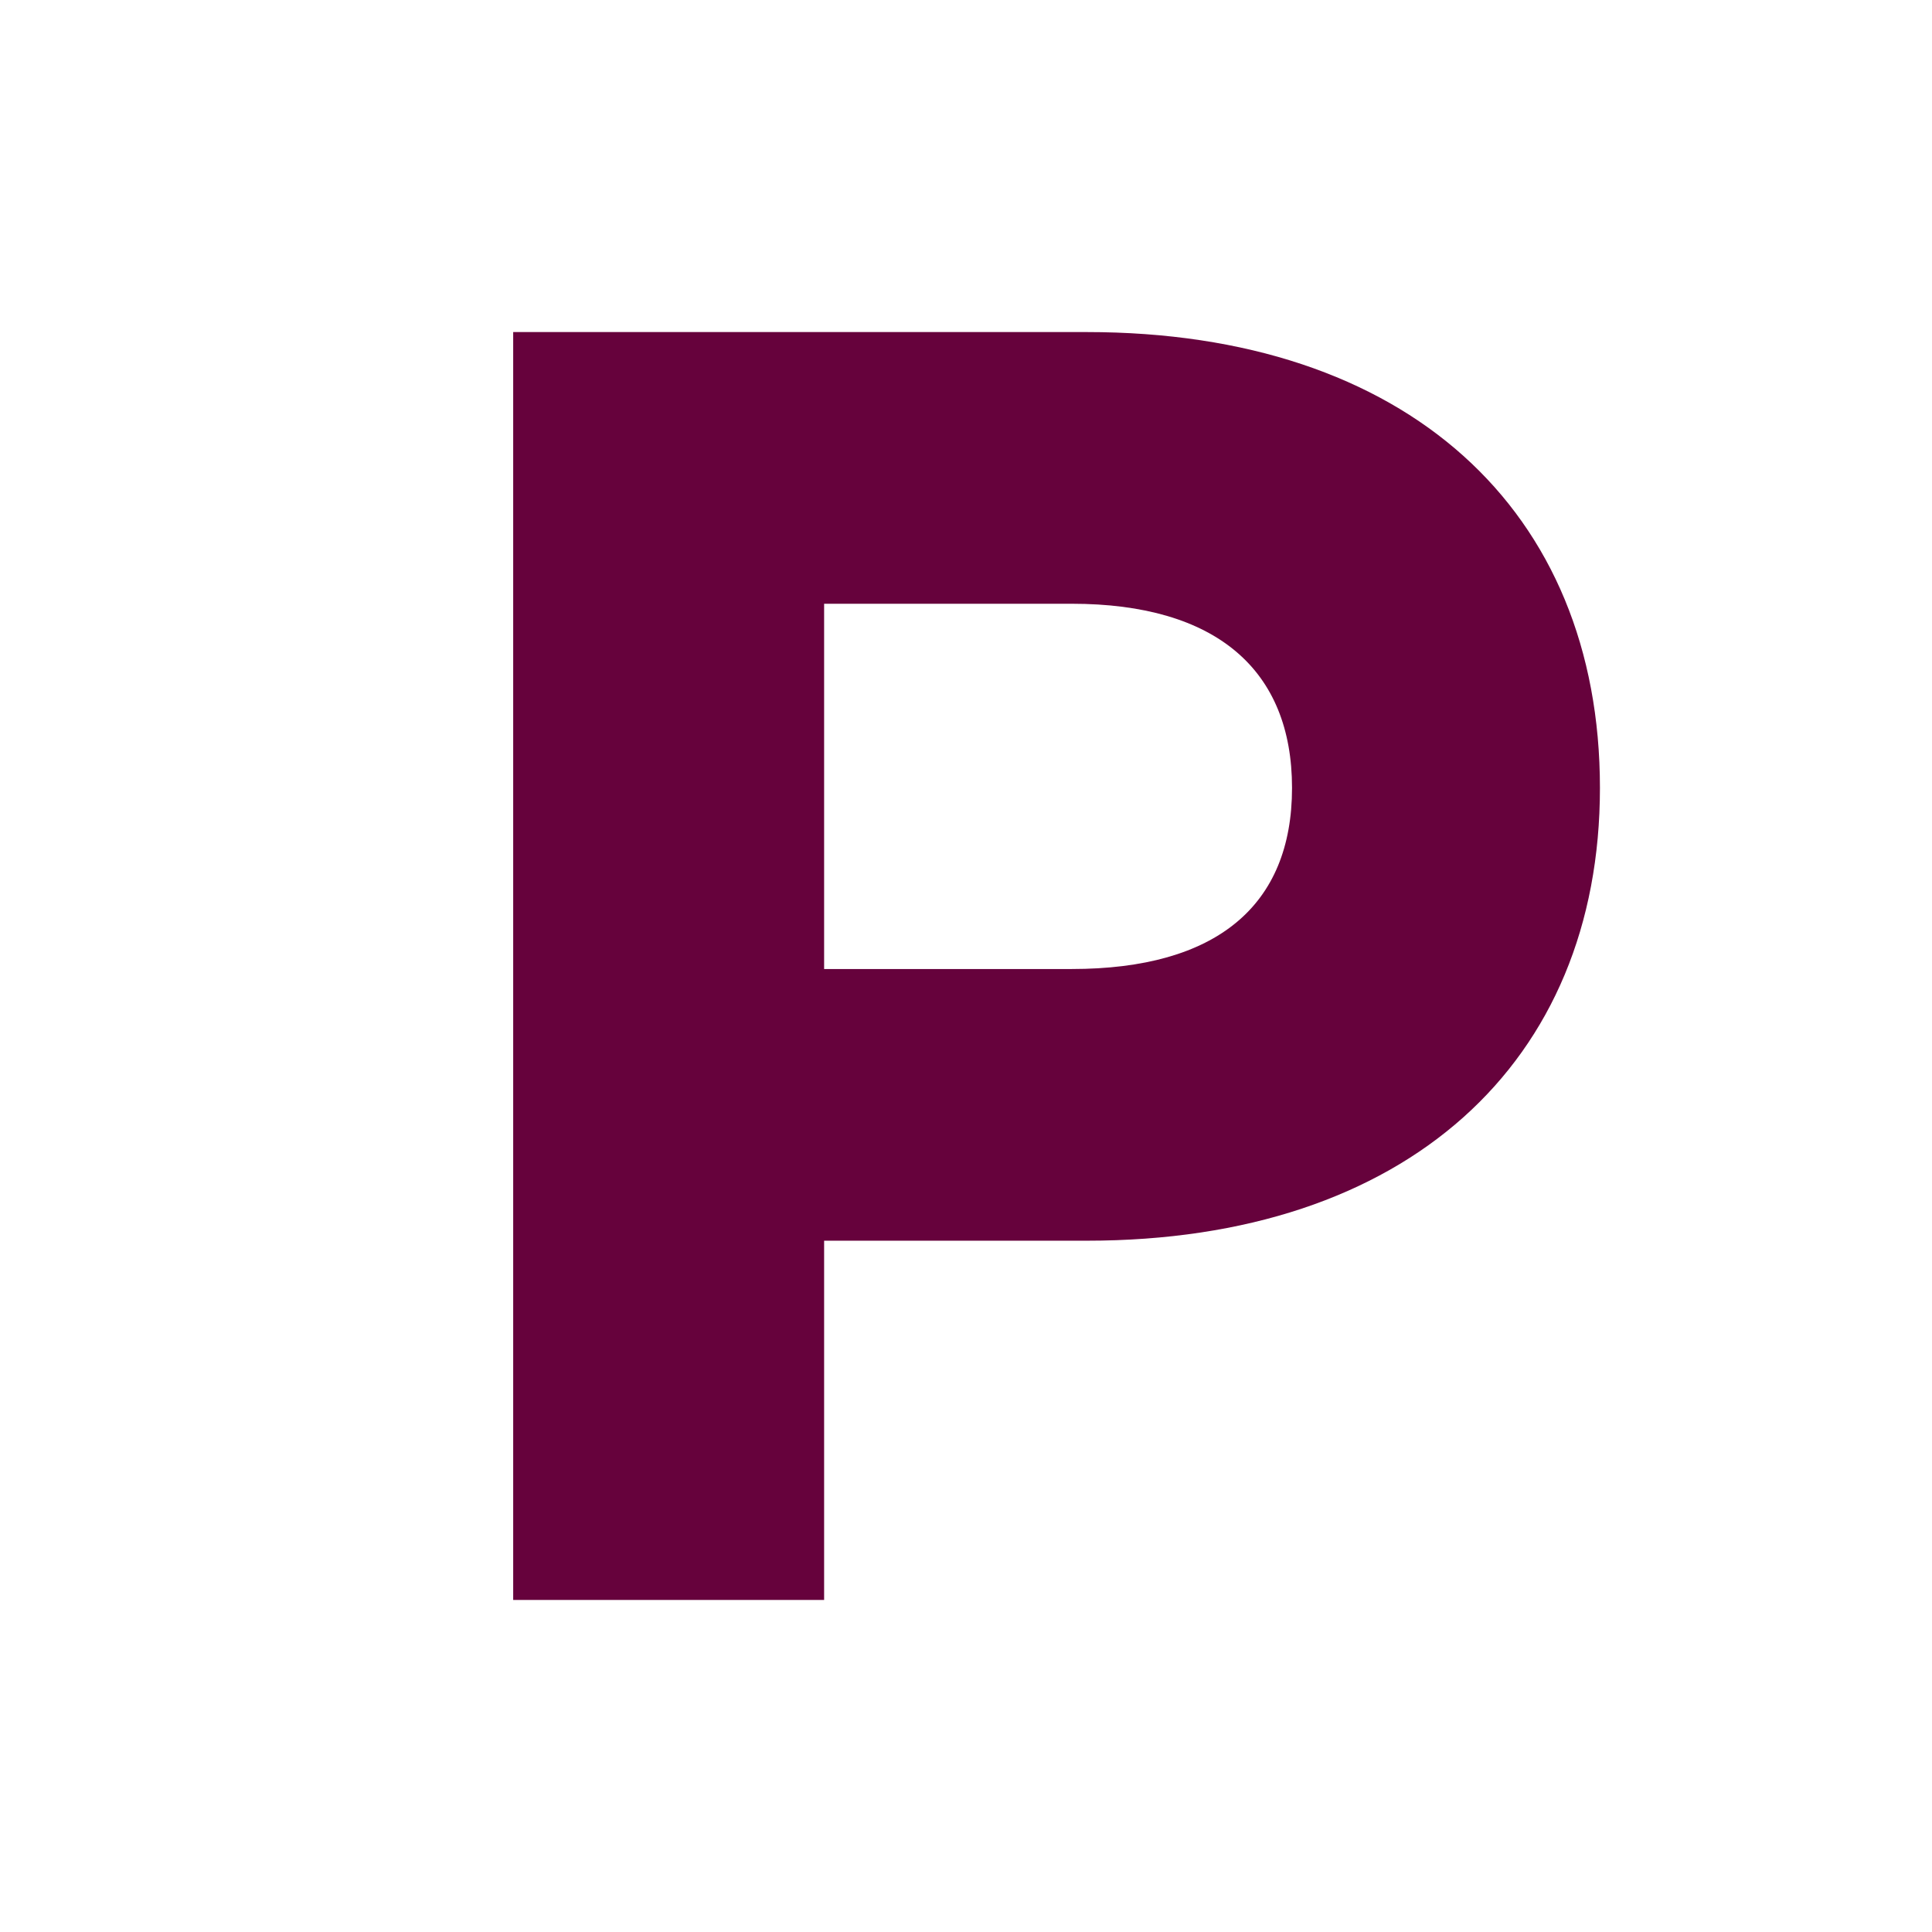
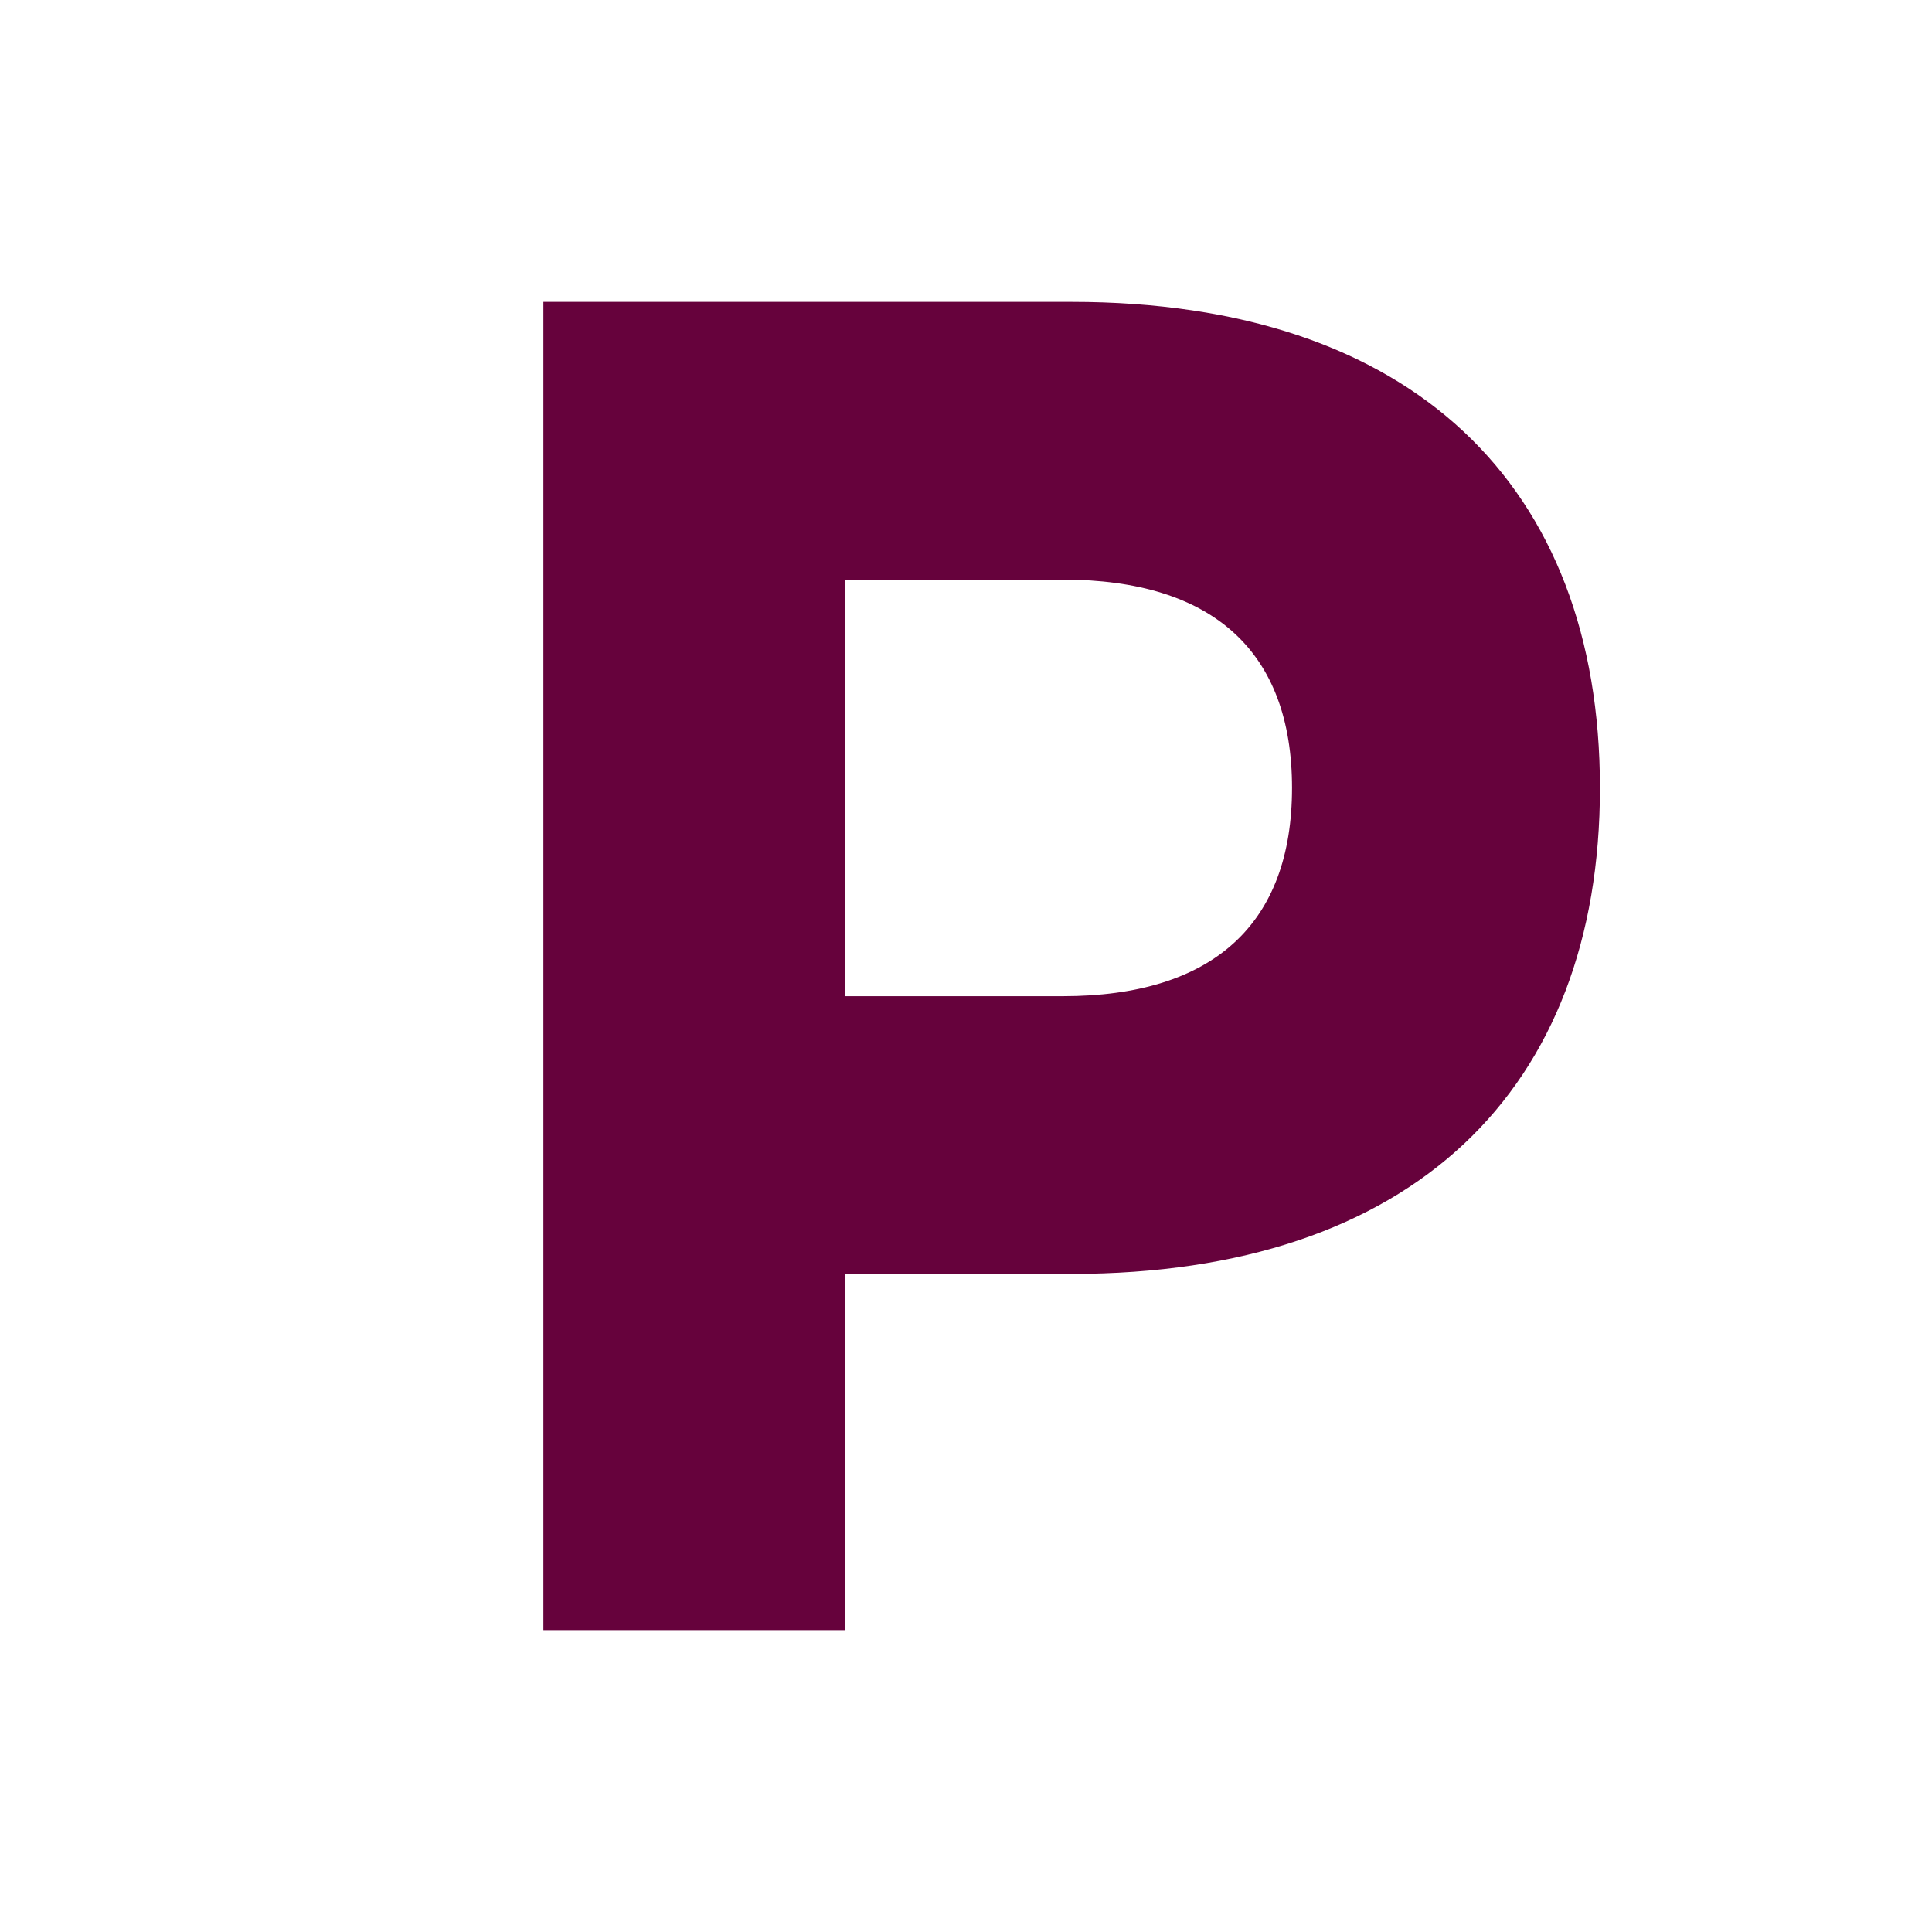
<svg xmlns="http://www.w3.org/2000/svg" viewBox="0 0 64 64">
  <rect width="64" height="64" fill="#FFFFFF" />
-   <path fill="#66023C" d="M17 53V11h19c10.6 0 17 5.9 17 15.1 0 9.1-6.4 15-17 15h-8.7V53H17Zm10.3-20.9h8.2c4.8 0 7.3-2.1 7.3-6s-2.5-6.1-7.3-6.1h-8.2v12.1Z" />
+   <path fill="#66023C" d="M18 54V10h17.5C46.8 10 53 16.1 53 26.1S46.8 42.2 35.5 42.2H28V54H18Zm10-21h7.2c5 0 7.6-2.4 7.6-6.9s-2.6-6.9-7.6-6.9H28V33Z" />
</svg>
